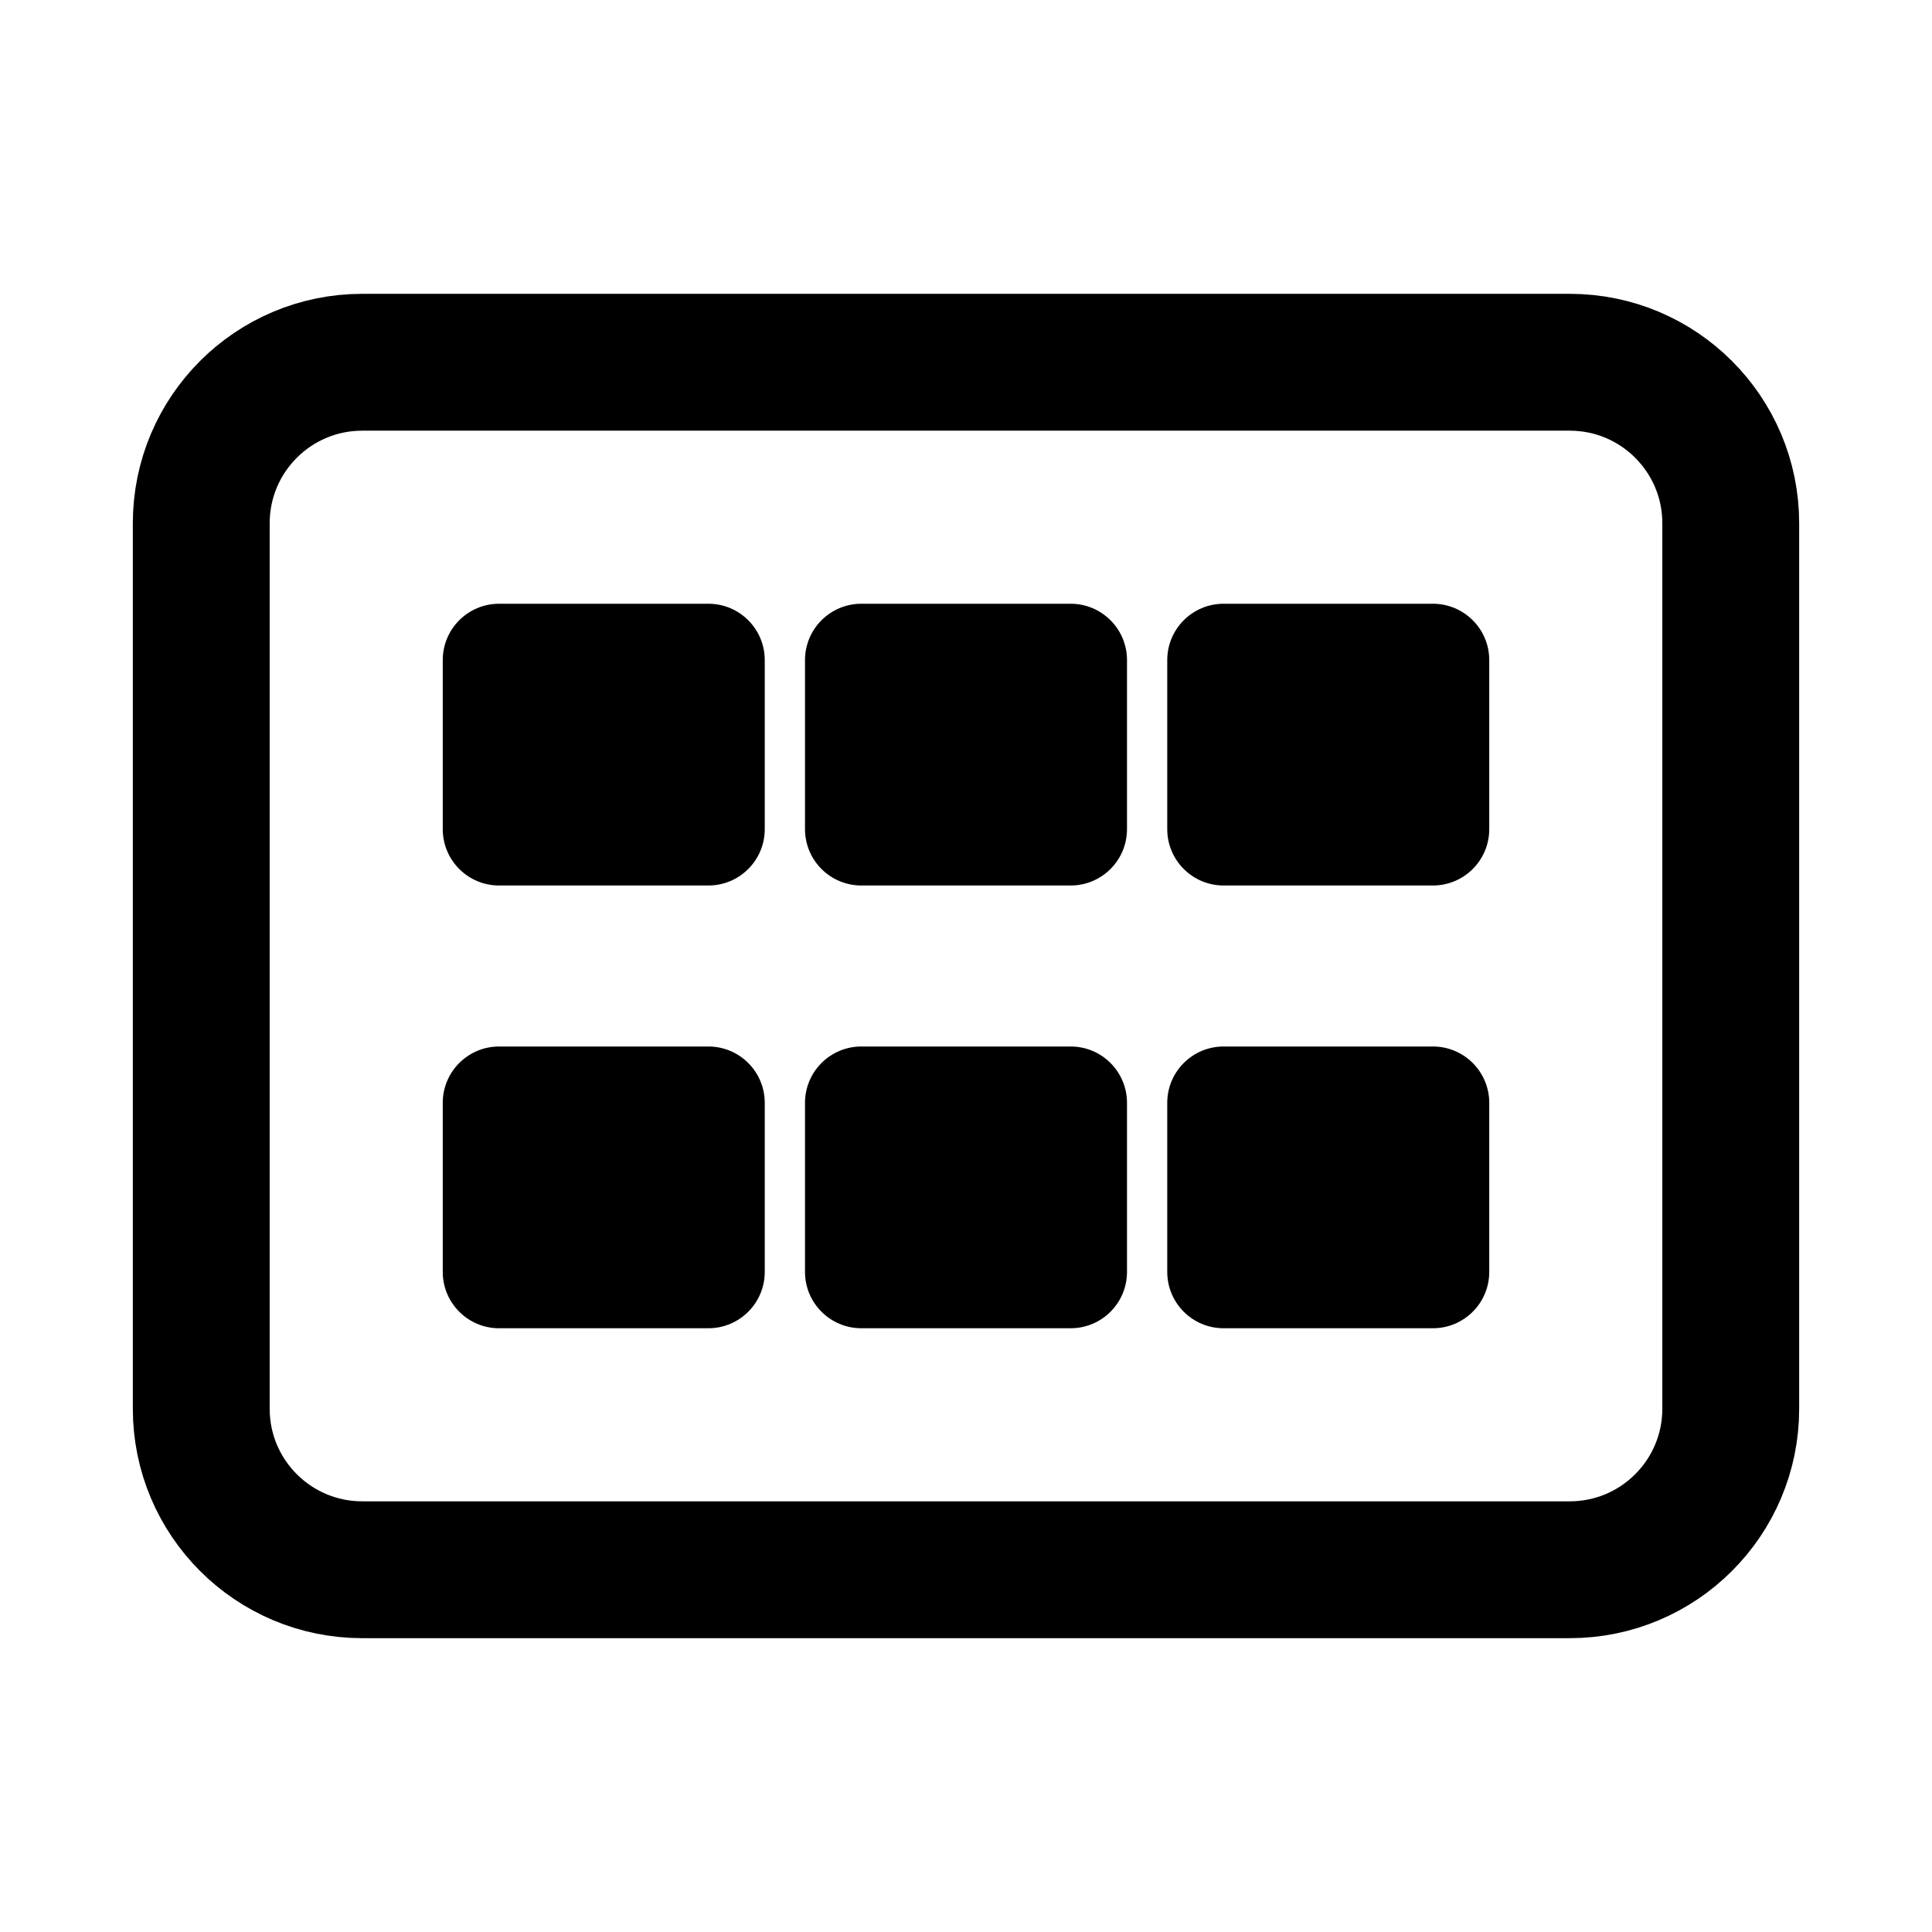
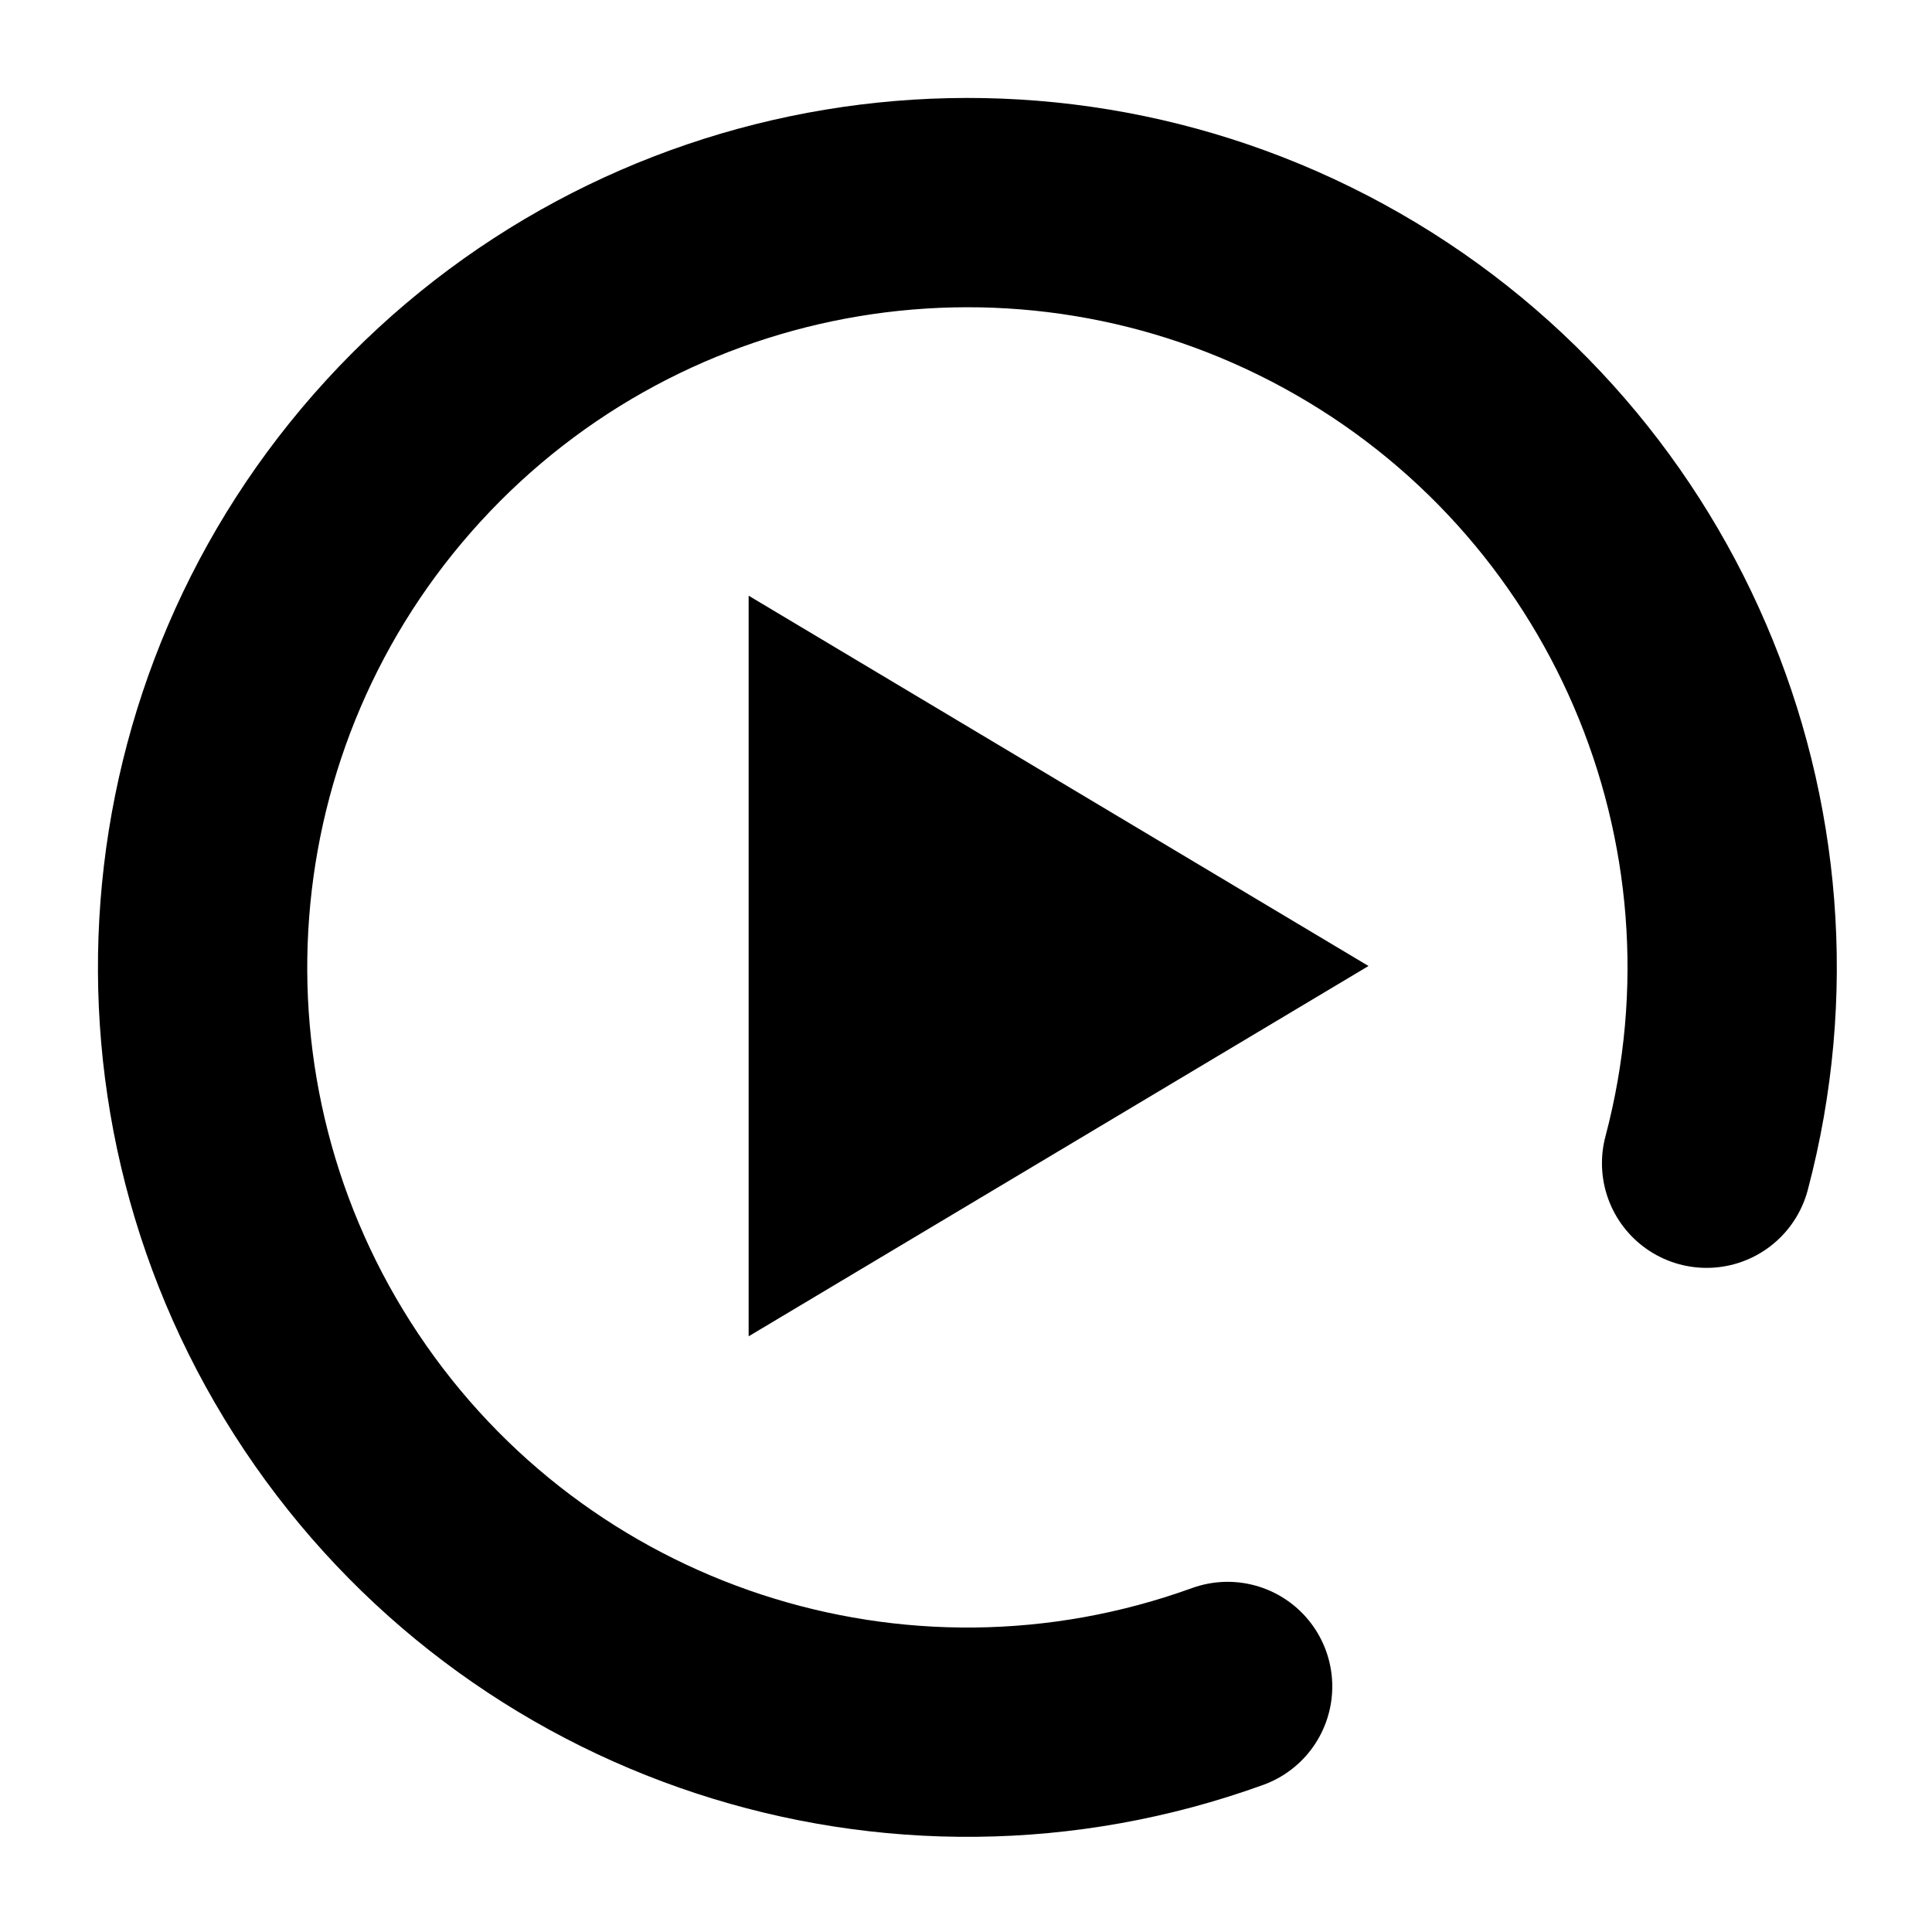
- <svg xmlns="http://www.w3.org/2000/svg" viewBox="0 0 48 48" fill="none" stroke="currentColor" stroke-width="3.4" stroke-linejoin="round" stroke-linecap="round">
-   <rect x="5" y="9" width="38" height="30" rx="4" />
-   <rect x="11" y="15" width="8" height="7" rx="1.4" fill="currentColor" stroke="none" />
-   <rect x="20" y="15" width="8" height="7" rx="1.4" fill="currentColor" stroke="none" />
-   <rect x="29" y="15" width="8" height="7" rx="1.4" fill="currentColor" stroke="none" />
-   <rect x="11" y="26" width="8" height="7" rx="1.4" fill="currentColor" stroke="none" />
-   <rect x="20" y="26" width="8" height="7" rx="1.4" fill="currentColor" stroke="none" />
-   <rect x="29" y="26" width="8" height="7" rx="1.4" fill="currentColor" stroke="none" />
+ <svg xmlns="http://www.w3.org/2000/svg" viewBox="0 0 48 48" fill="none" stroke="currentColor">
+   <path d="M30.5 41.9 A19 19 0 1 1 42.4 28.9" stroke-width="5.2" stroke-linecap="round" />
+   <path d="M18.6 14.8 L18.6 33.2 L34 24 Z" fill="currentColor" stroke="none" />
</svg>
